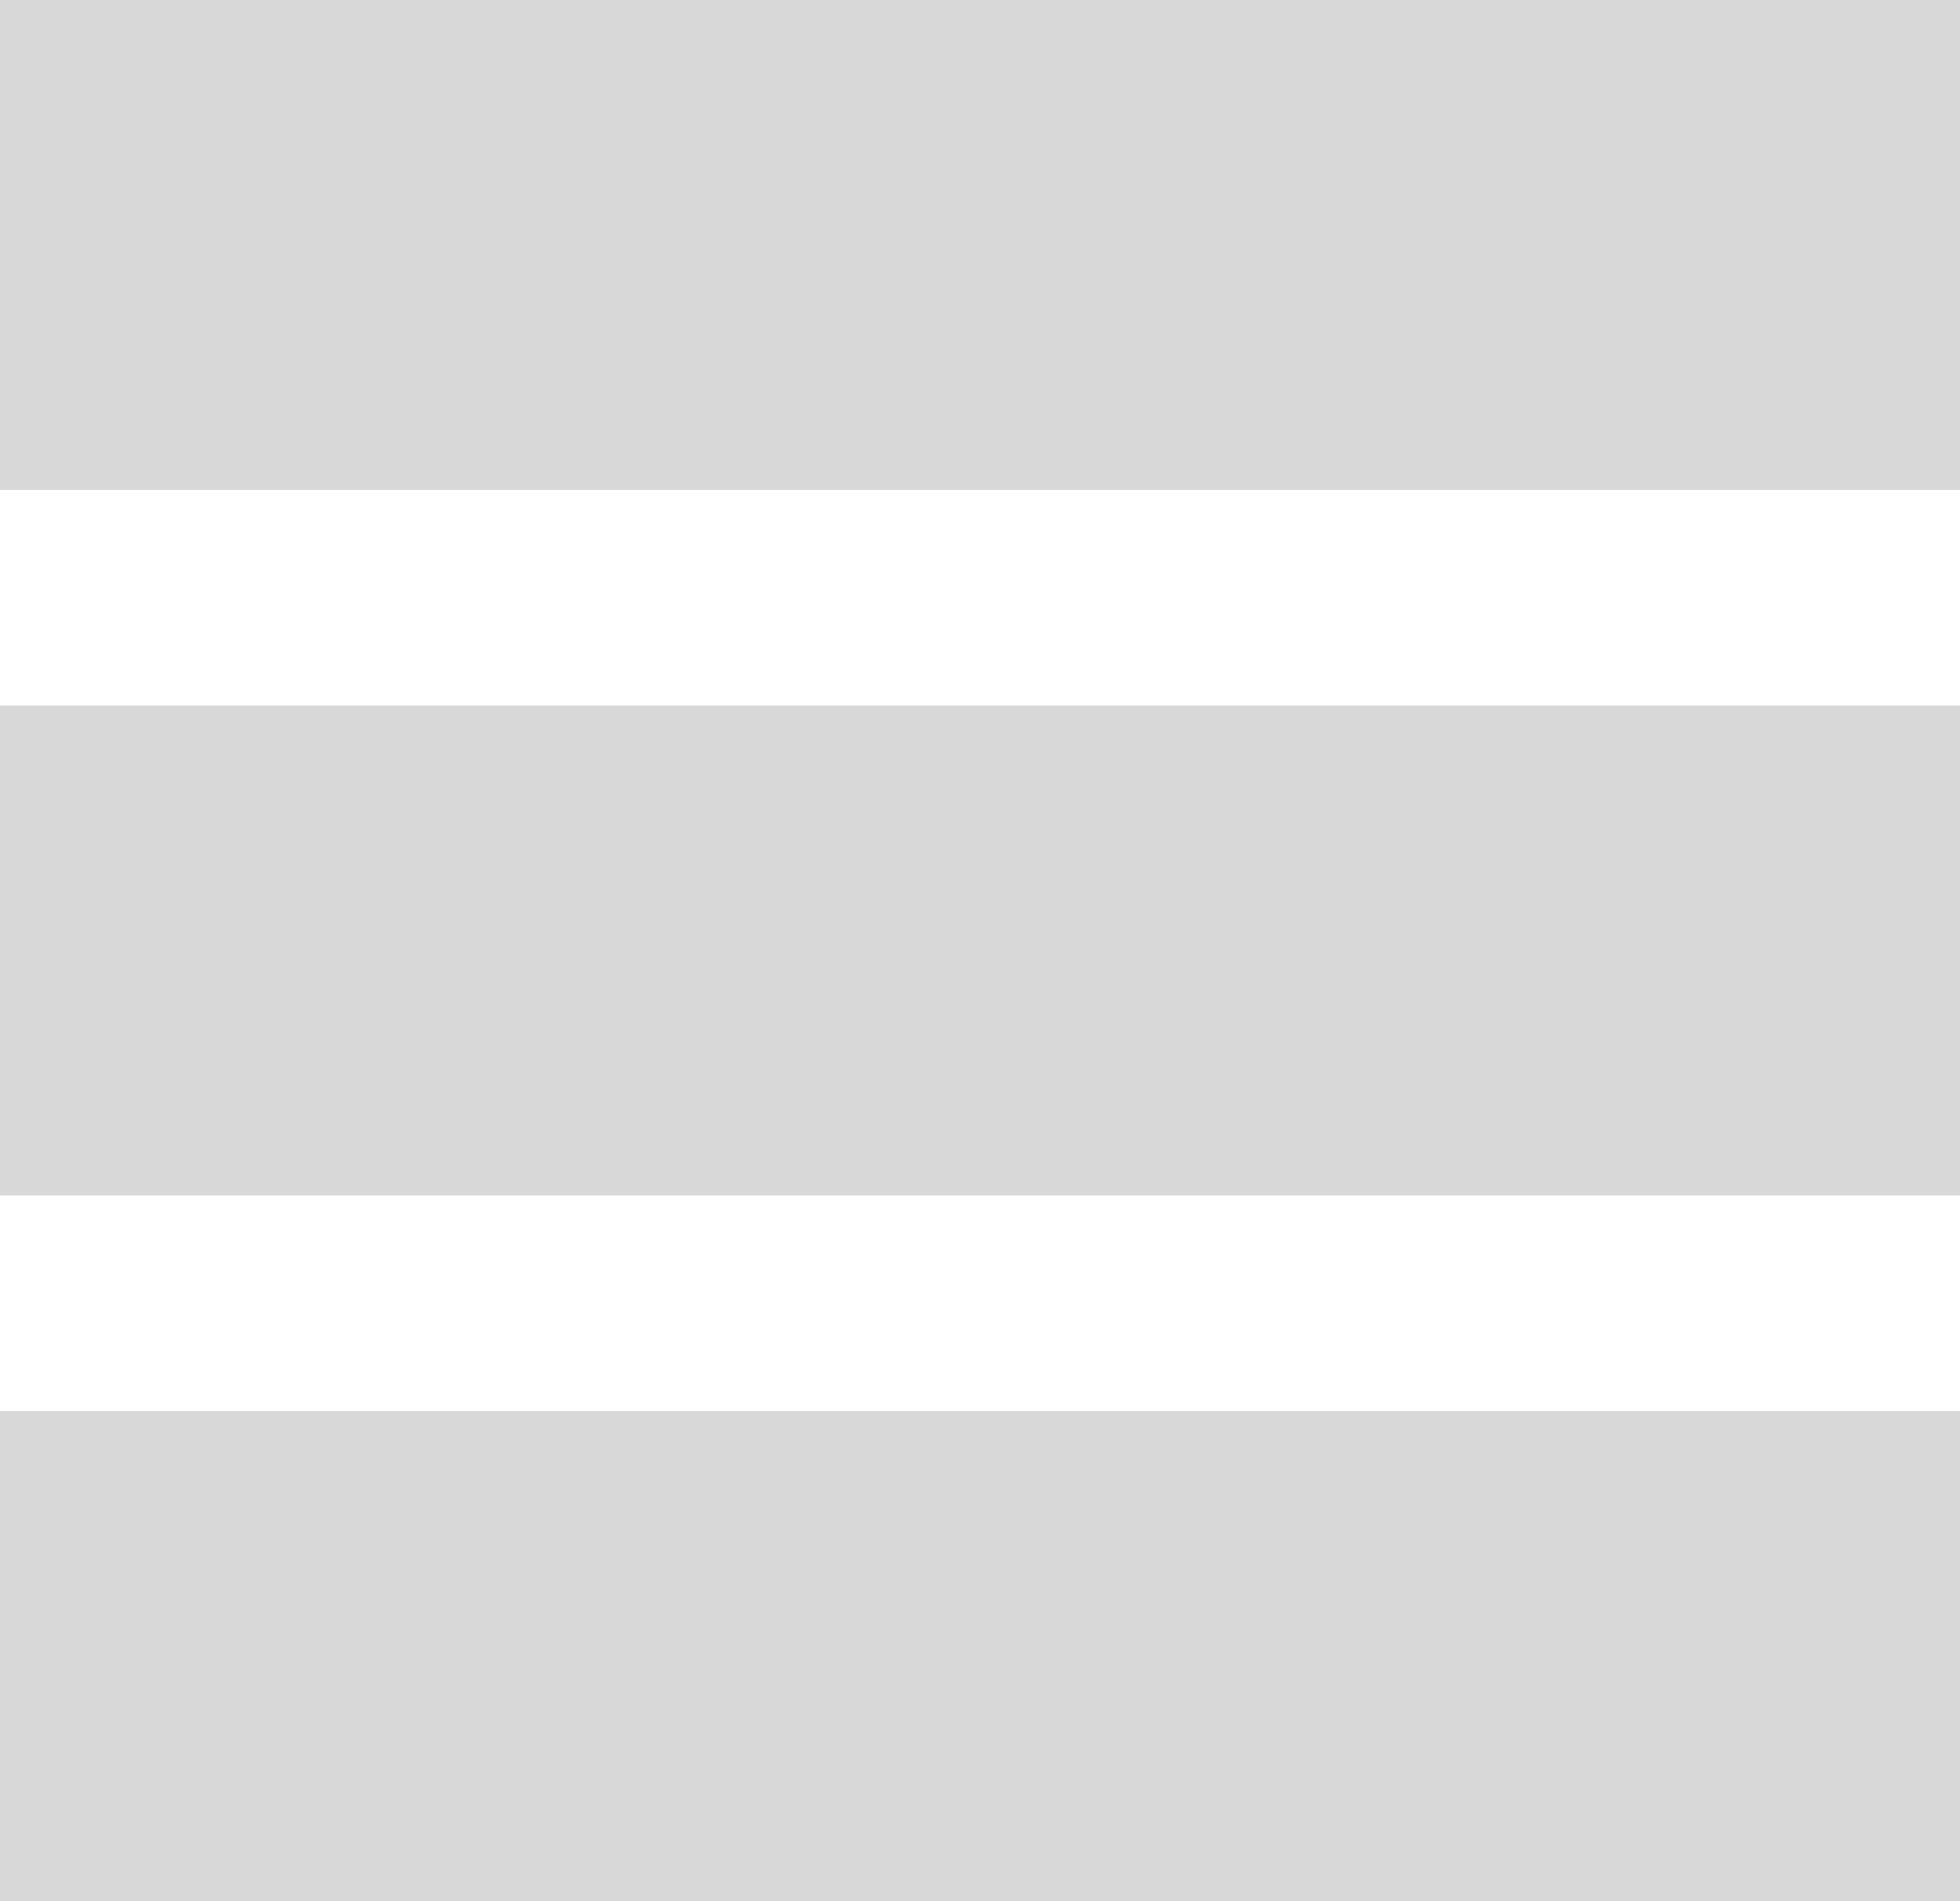
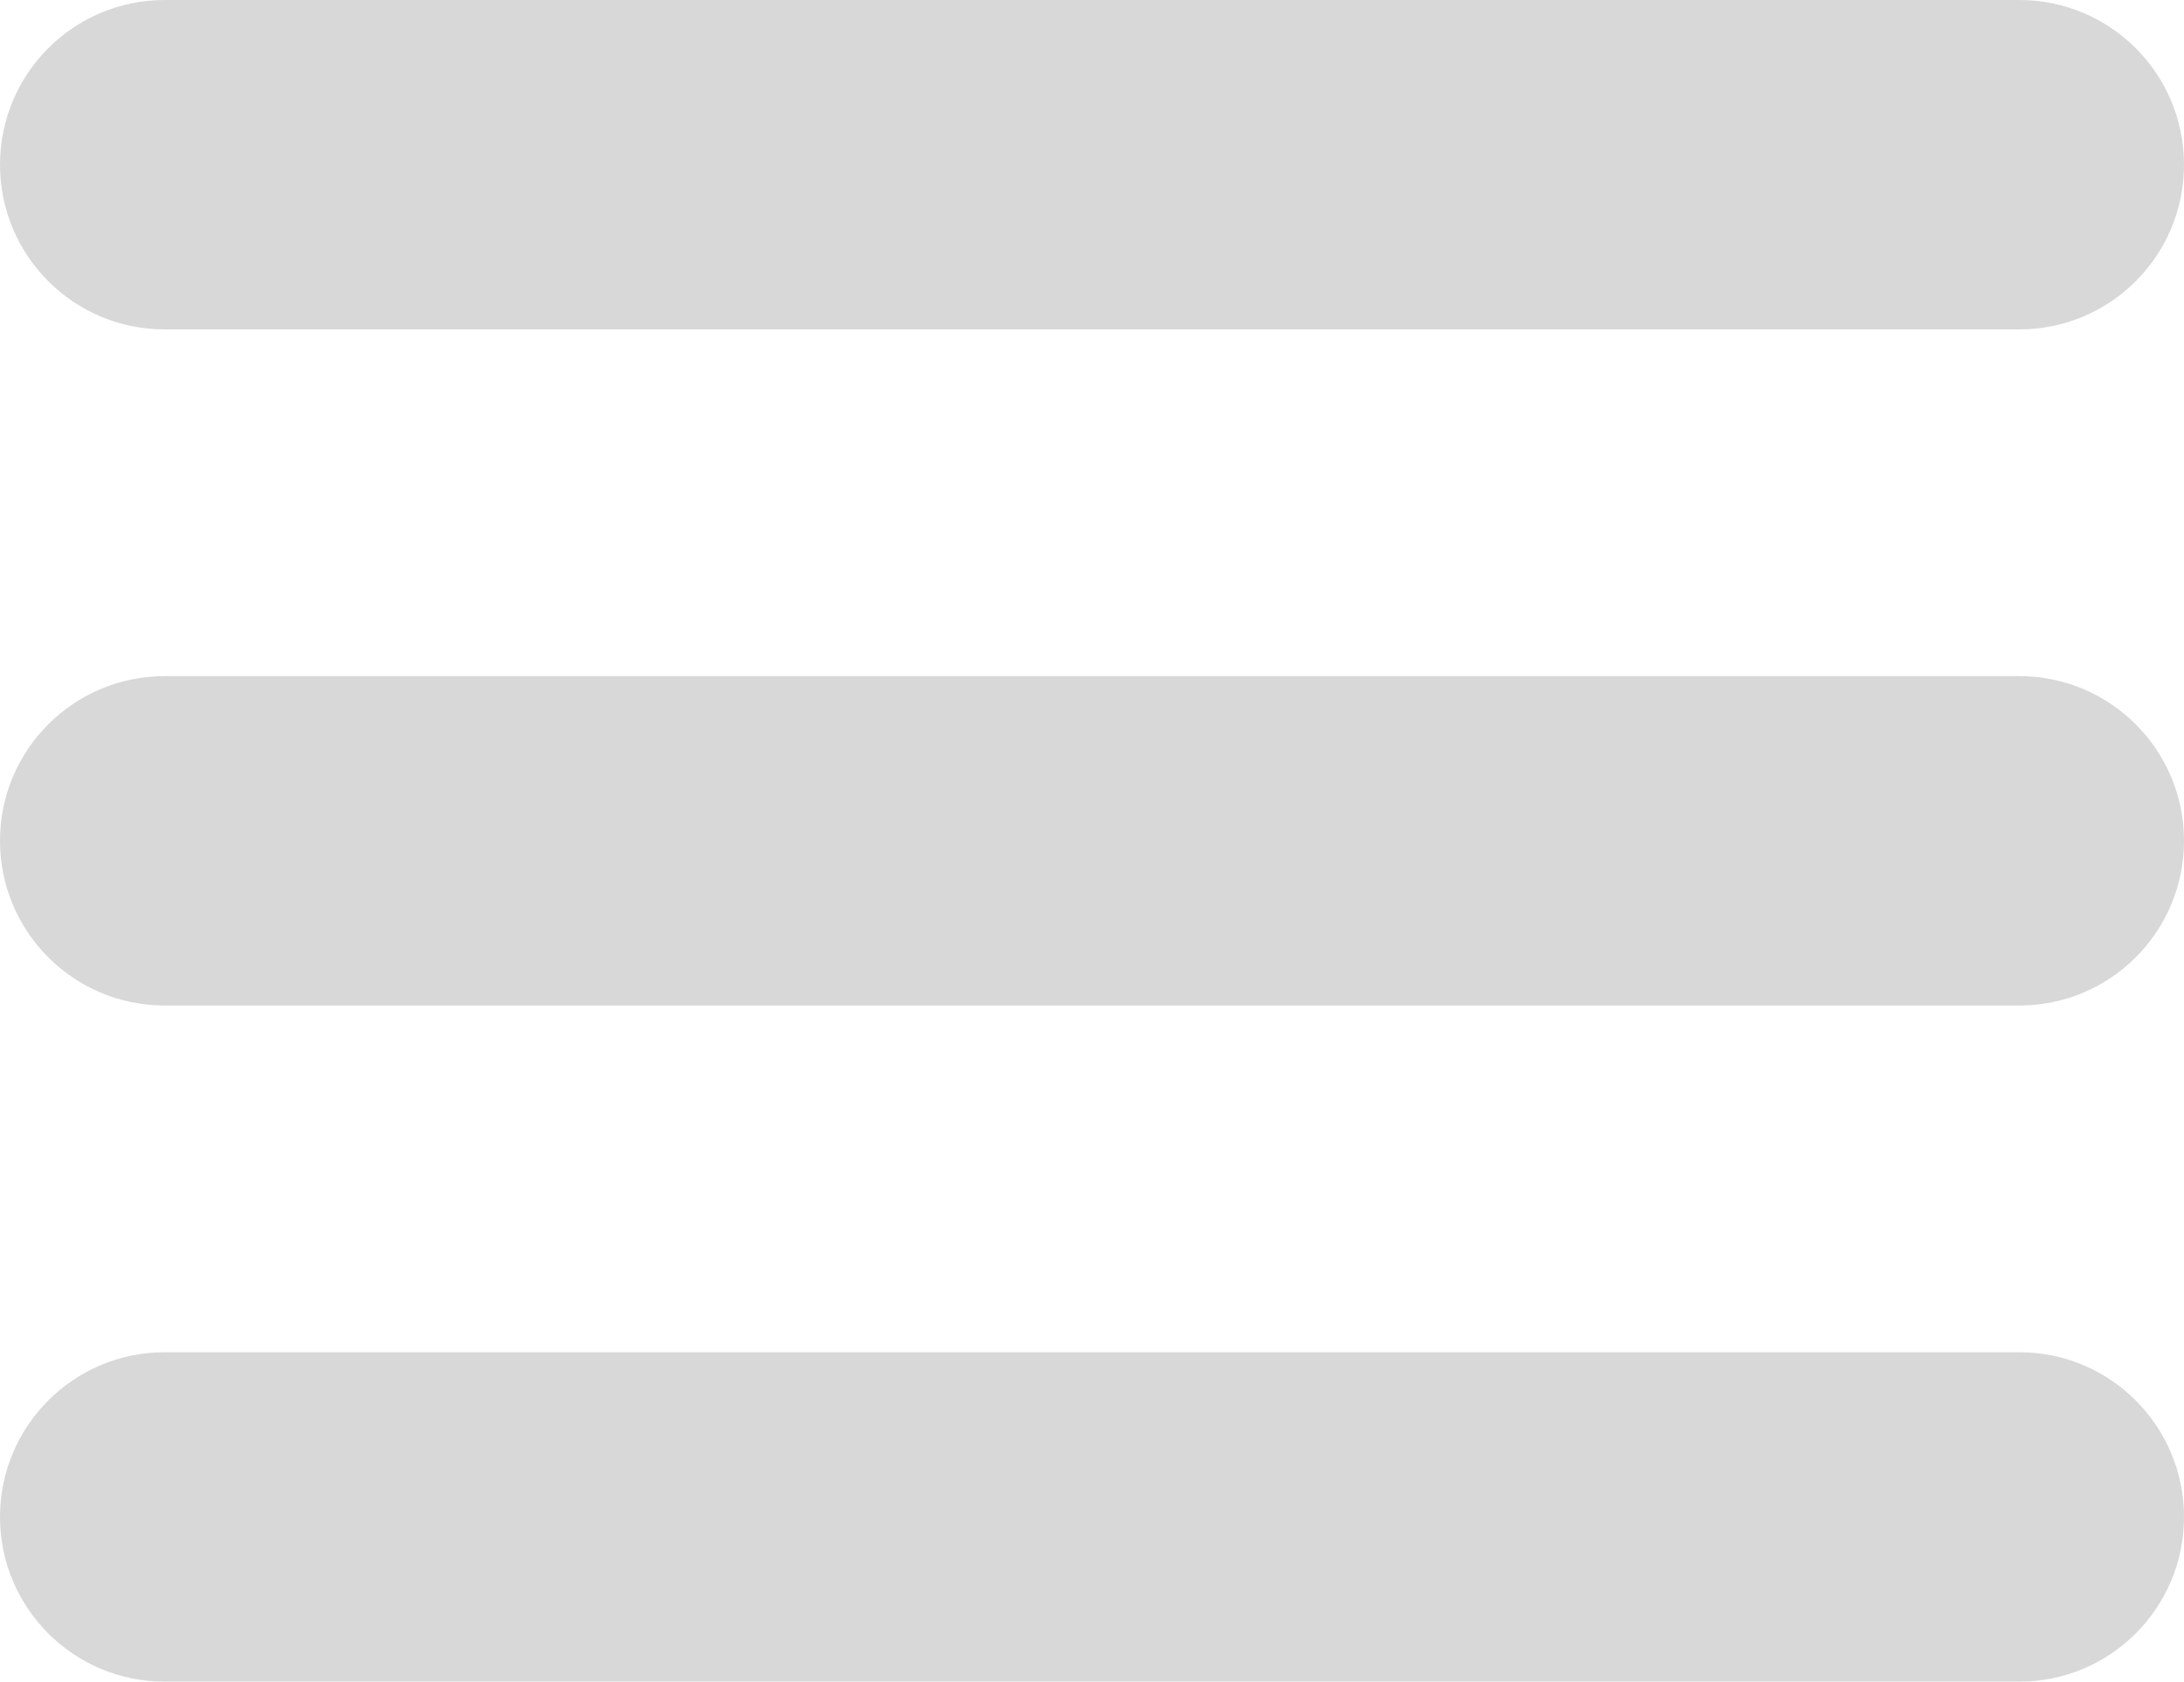
- <svg xmlns="http://www.w3.org/2000/svg" width="100" height="97" viewBox="0 0 100 97">
-   <path fill="#D8D8D8" fill-rule="evenodd" d="M0,0 L100,0 L100,25 L0,25 L0,0 Z M0,36 L100,36 L100,61 L0,61 L0,36 Z M0,72 L100,72 L100,97 L0,97 L0,72 Z" />
+ <svg xmlns="http://www.w3.org/2000/svg" width="126" height="97" viewBox="0 0 126 97">
+   <path fill="#D8D8D8" fill-rule="evenodd" d="M9.5,0 L116.5,0 C121.747,0 126,4.253 126,9.5 C126,14.747 121.747,19 116.5,19 L9.5,19 C4.253,19 0,14.747 0,9.5 C0,4.253 4.253,0 9.5,0 Z M9.5,39 L116.5,39 C121.747,39 126,43.253 126,48.5 C126,53.747 121.747,58 116.5,58 L9.5,58 C4.253,58 0,53.747 0,48.5 C0,43.253 4.253,39 9.5,39 Z M9.5,78 L116.5,78 C121.747,78 126,82.253 126,87.5 C126,92.747 121.747,97 116.5,97 L9.5,97 C4.253,97 0,92.747 0,87.5 C0,82.253 4.253,78 9.5,78 Z" />
</svg>
